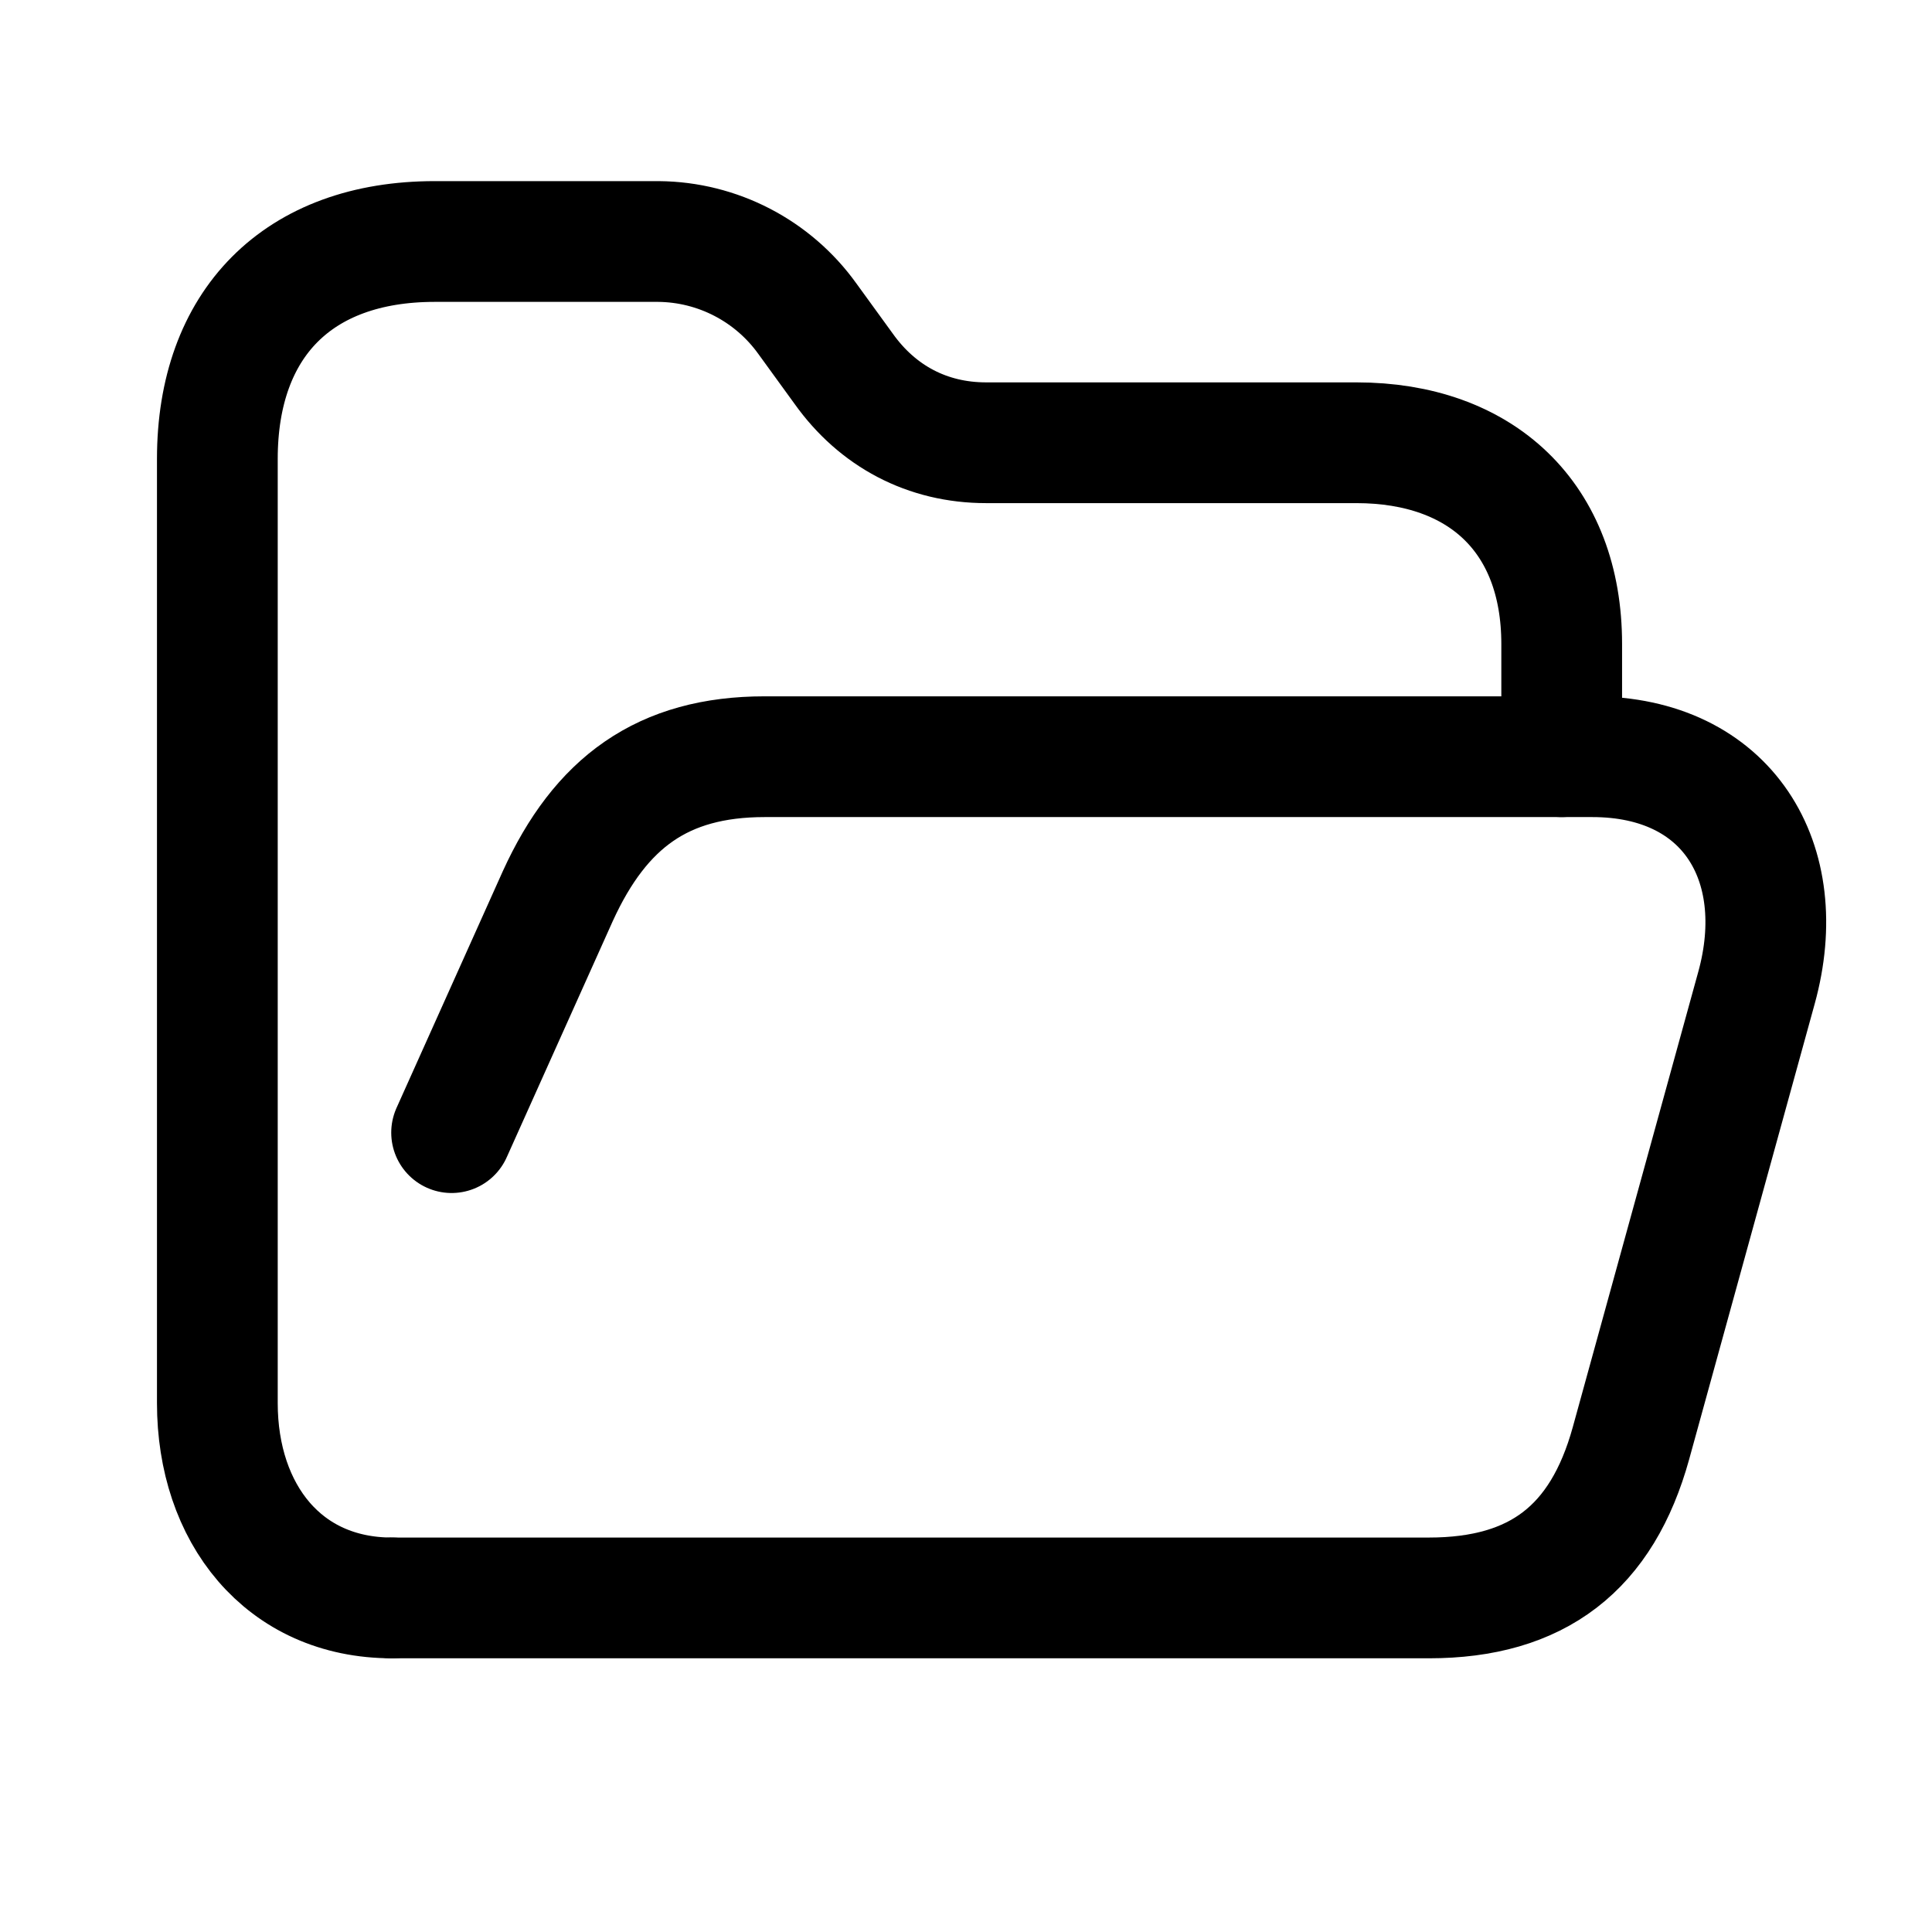
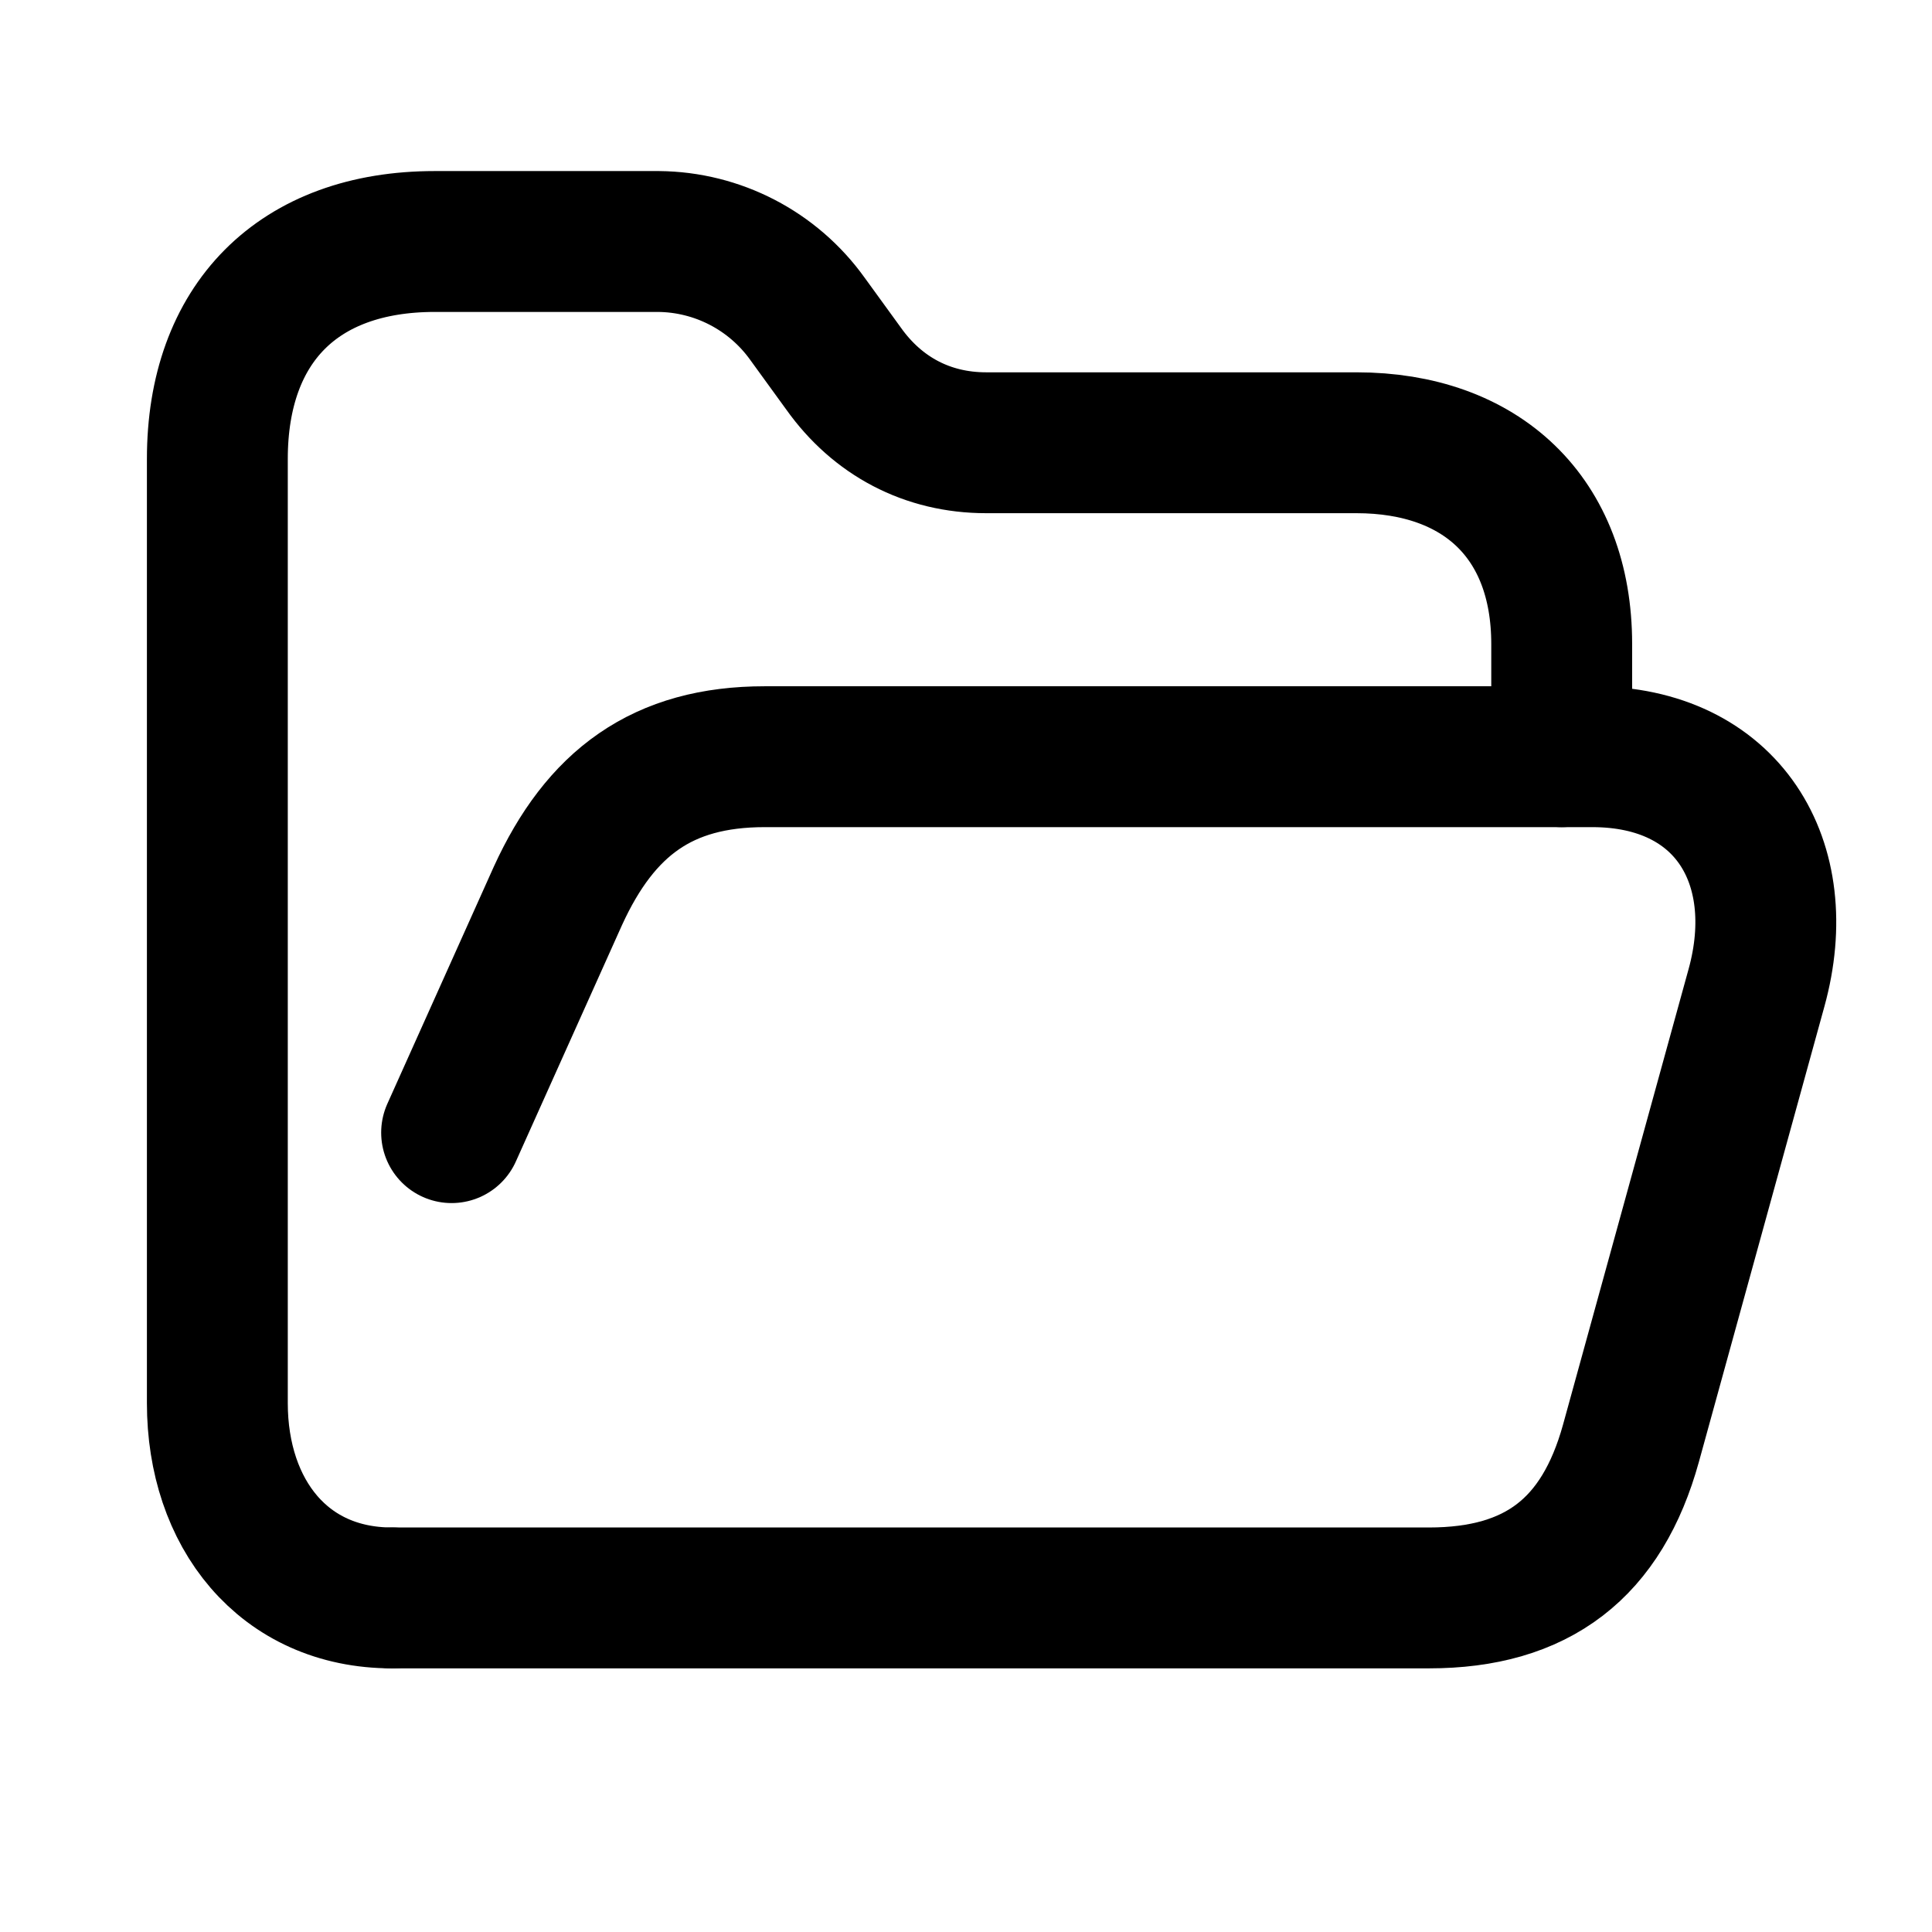
- <svg xmlns="http://www.w3.org/2000/svg" width="24" height="24" viewBox="0 0 24 24" fill="none" stroke="currentColor" stroke-width="1.5" stroke-linecap="round" stroke-linejoin="round">
+ <svg xmlns="http://www.w3.org/2000/svg" width="24" height="24" viewBox="0 0 24 24" fill="none" stroke="currentColor" stroke-width="1.75" stroke-linecap="round" stroke-linejoin="round">
  <path d="M19.4 9.4V8c0-1.57-1-2.5-2.55-2.5h-4.6c-.73 0-1.35-.33-1.77-.92l-.45-.62a2.3 2.3 0 0 0-1.85-.96H5.4C3.7 3 2.7 4.02 2.7 5.7v11.73c0 1.37.82 2.42 2.17 2.42" />
  <path d="M4.87 19.85h12.88c1.35 0 2.15-.62 2.51-1.92l1.56-5.66c.43-1.56-.36-2.87-2.04-2.87H9.5c-1.27 0-2.04.57-2.57 1.73l-1.32 2.94" />
</svg>
